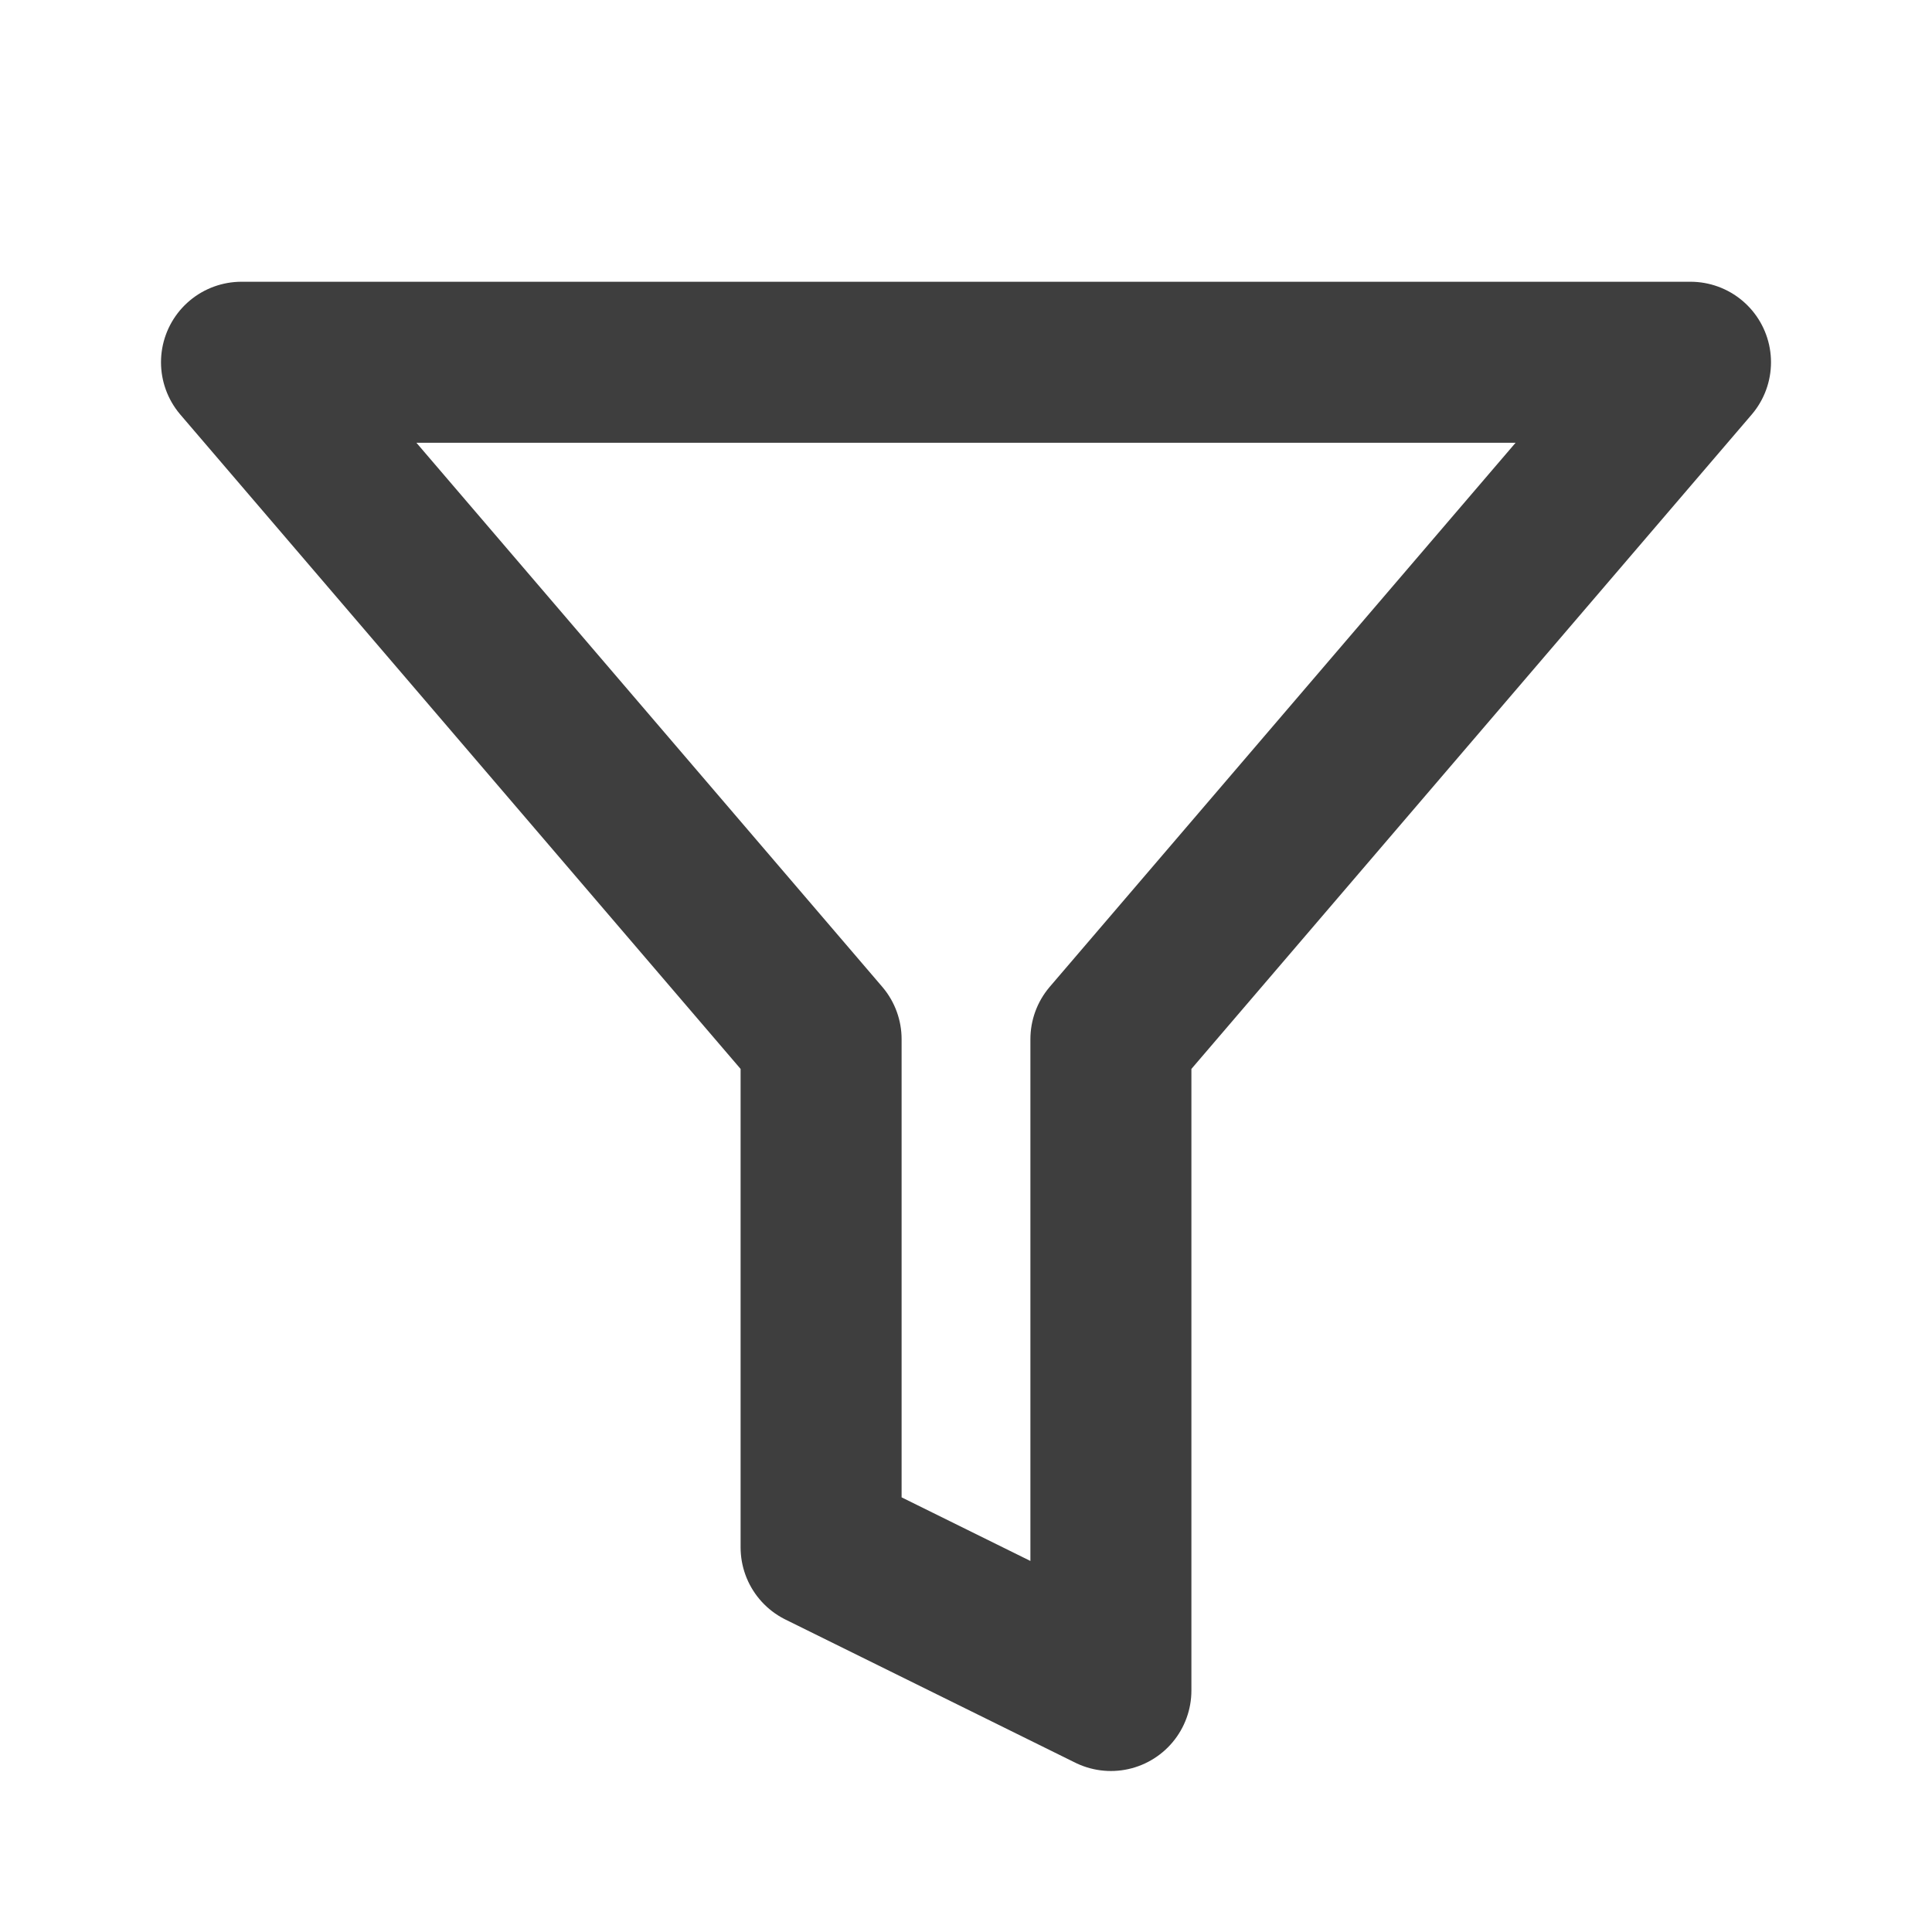
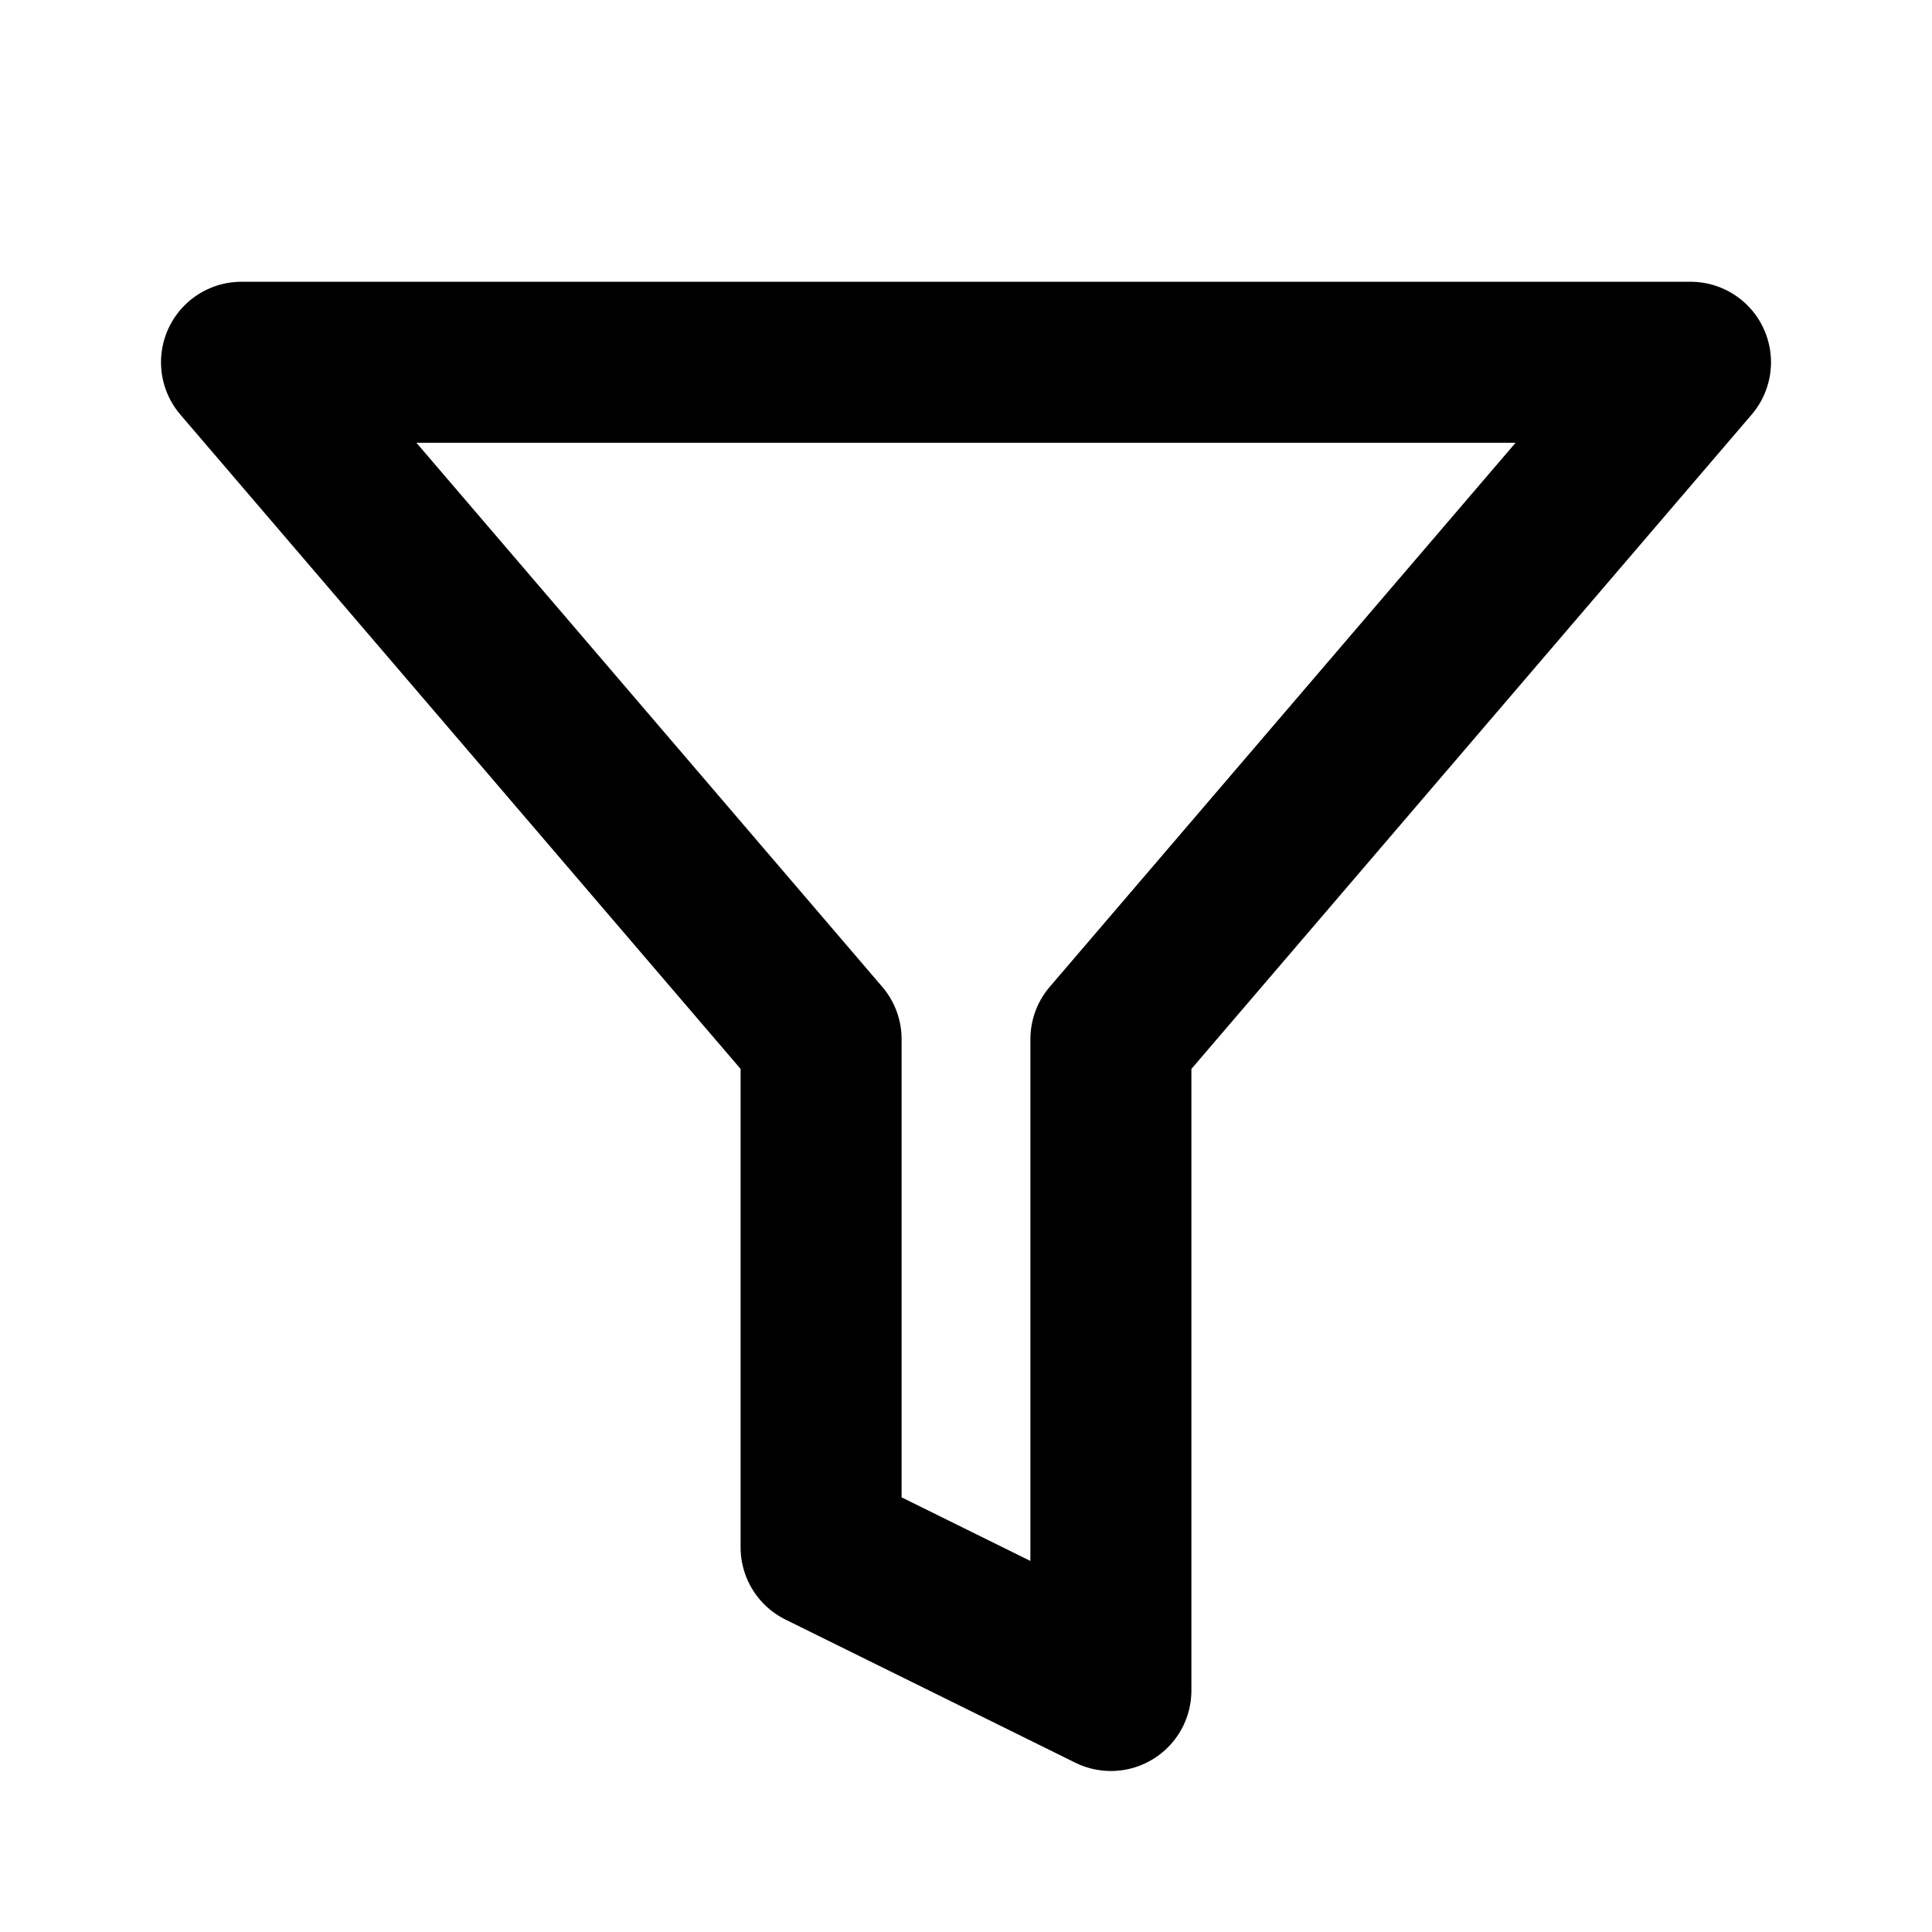
- <svg xmlns="http://www.w3.org/2000/svg" fill="none" viewBox="0 0 24 24">
-   <path stroke-linejoin="round" stroke-width="2" stroke="#3E3E3E" d="m3 4.5 7.2 8.409v6.313L13.8 21v-8.091L21 4.5H3z" />
+ <svg xmlns="http://www.w3.org/2000/svg" width="1em" height="1em" fill="none" viewBox="0 0 24 24">
+   <path stroke-linejoin="round" stroke-width="2" stroke="currentColor" d="m3 4.5 7.2 8.409v6.313L13.8 21v-8.091L21 4.5H3z" />
</svg>
